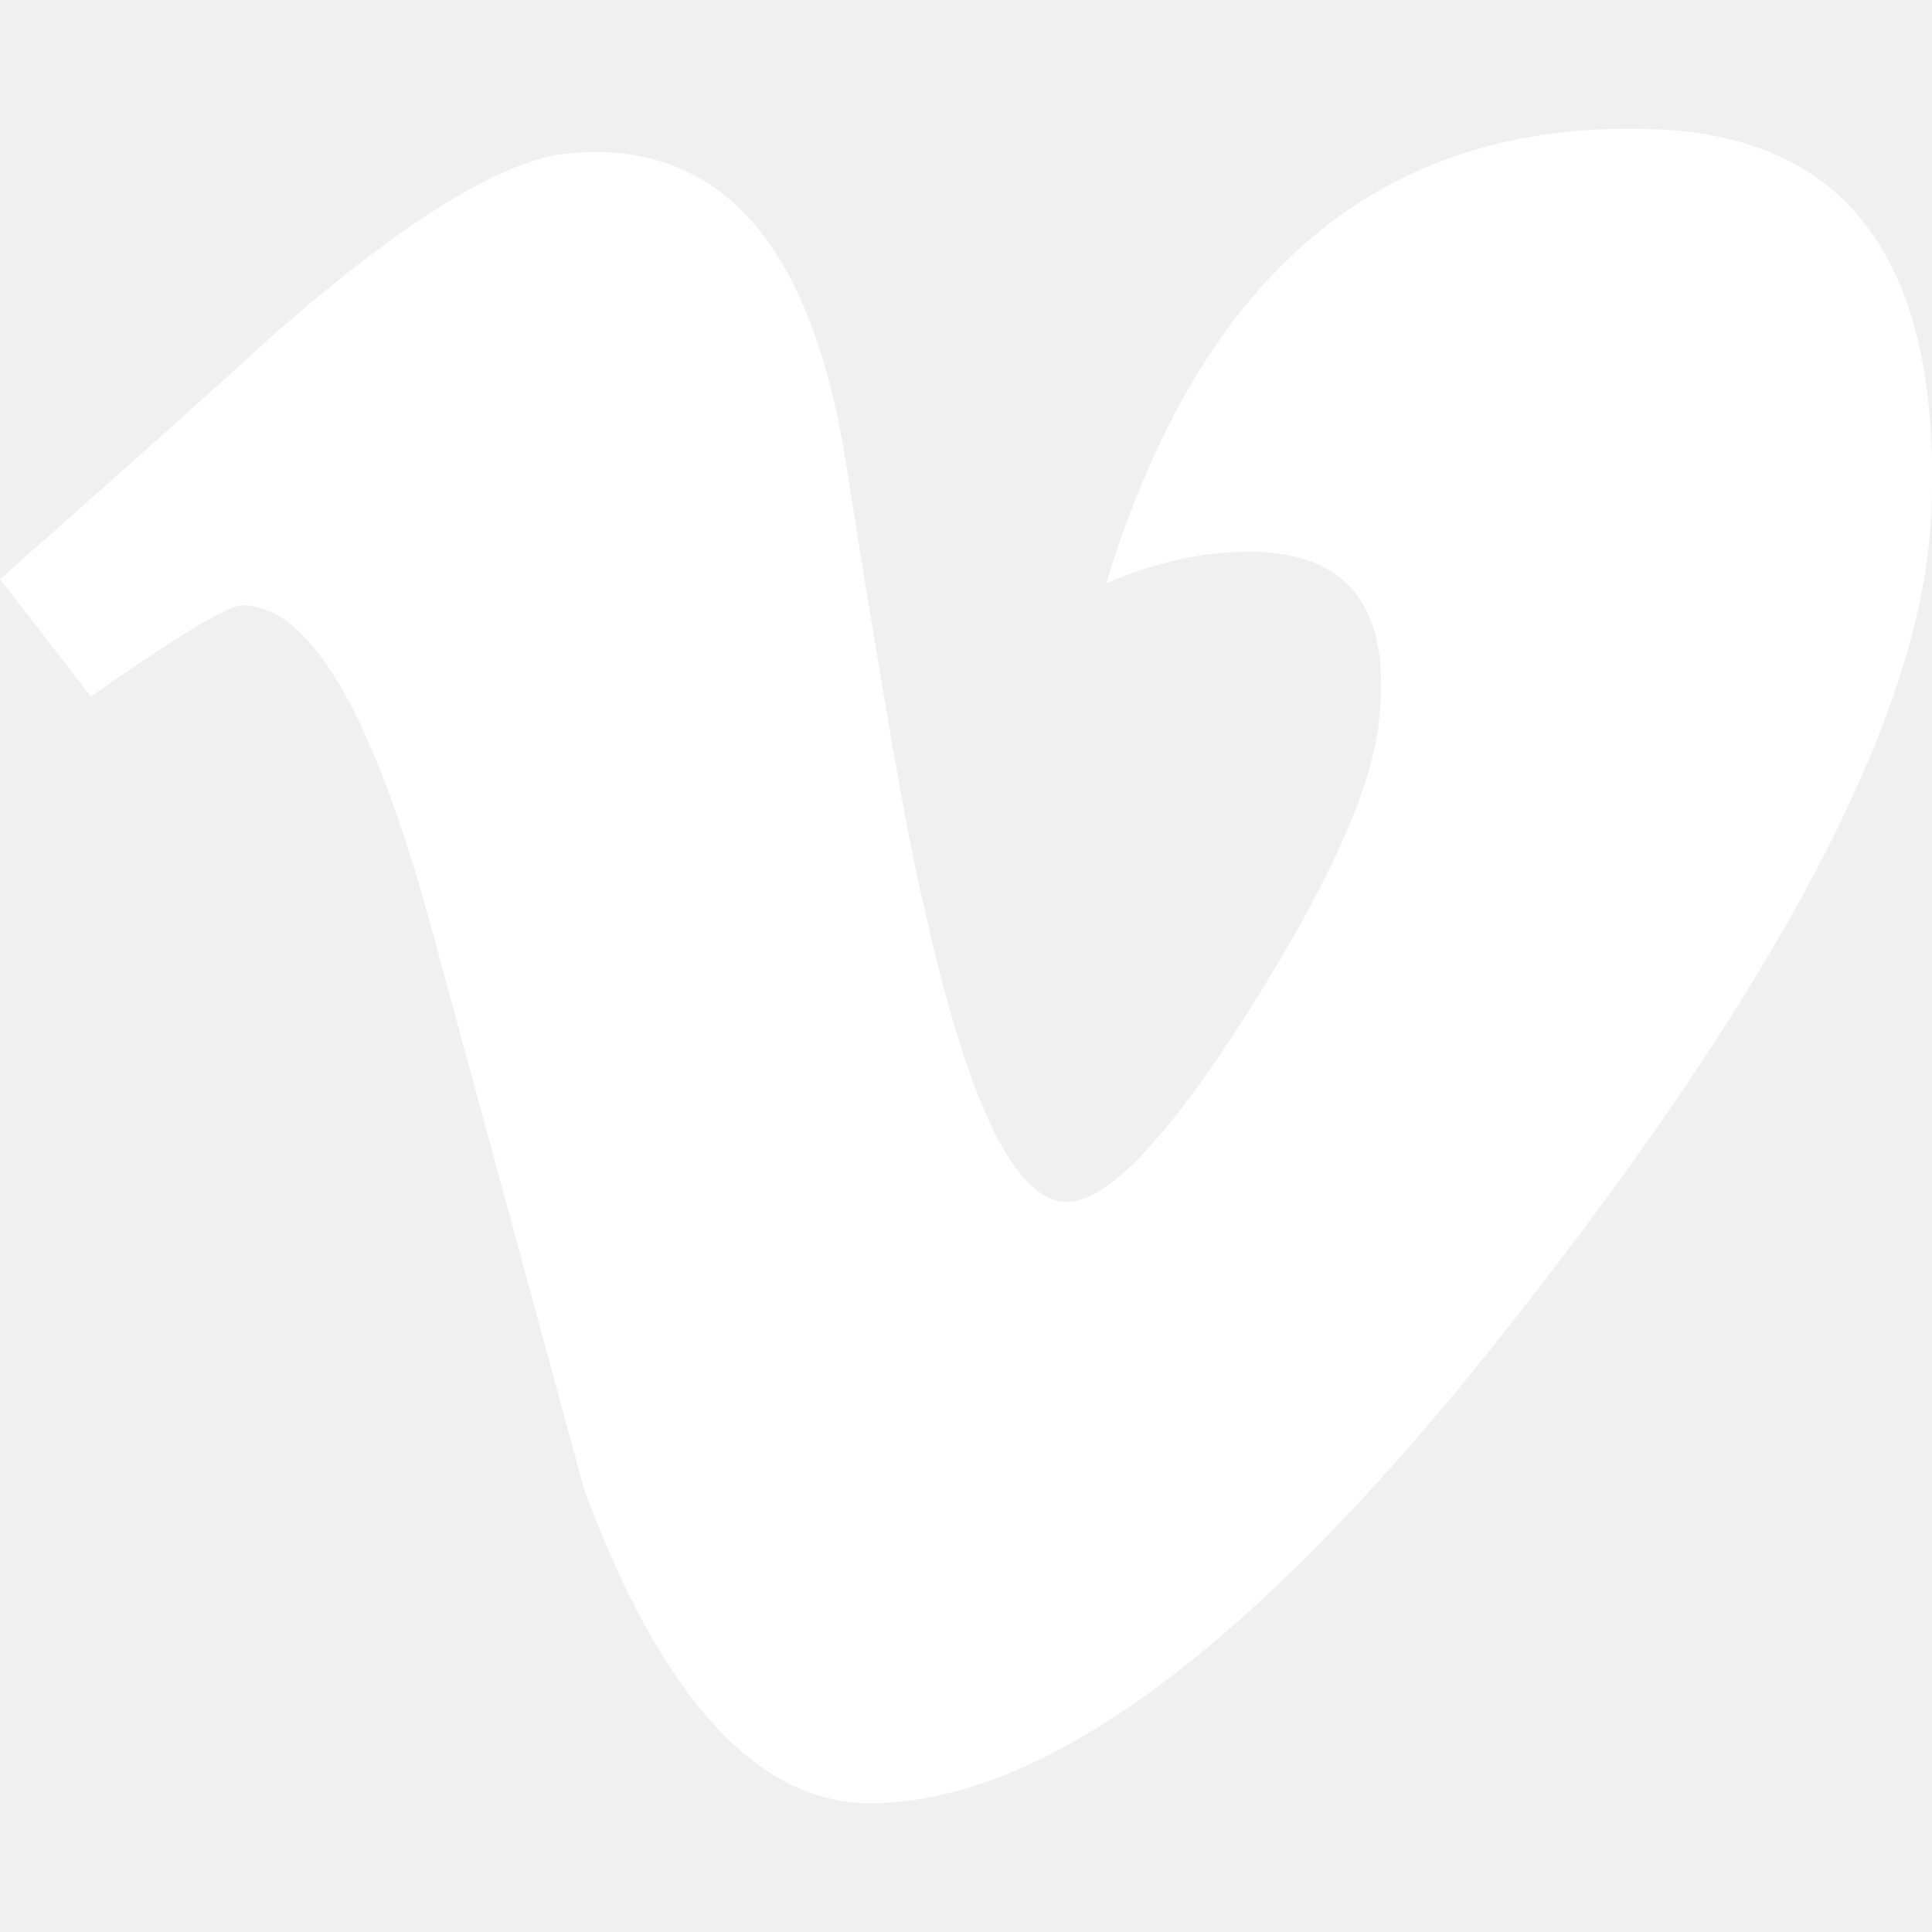
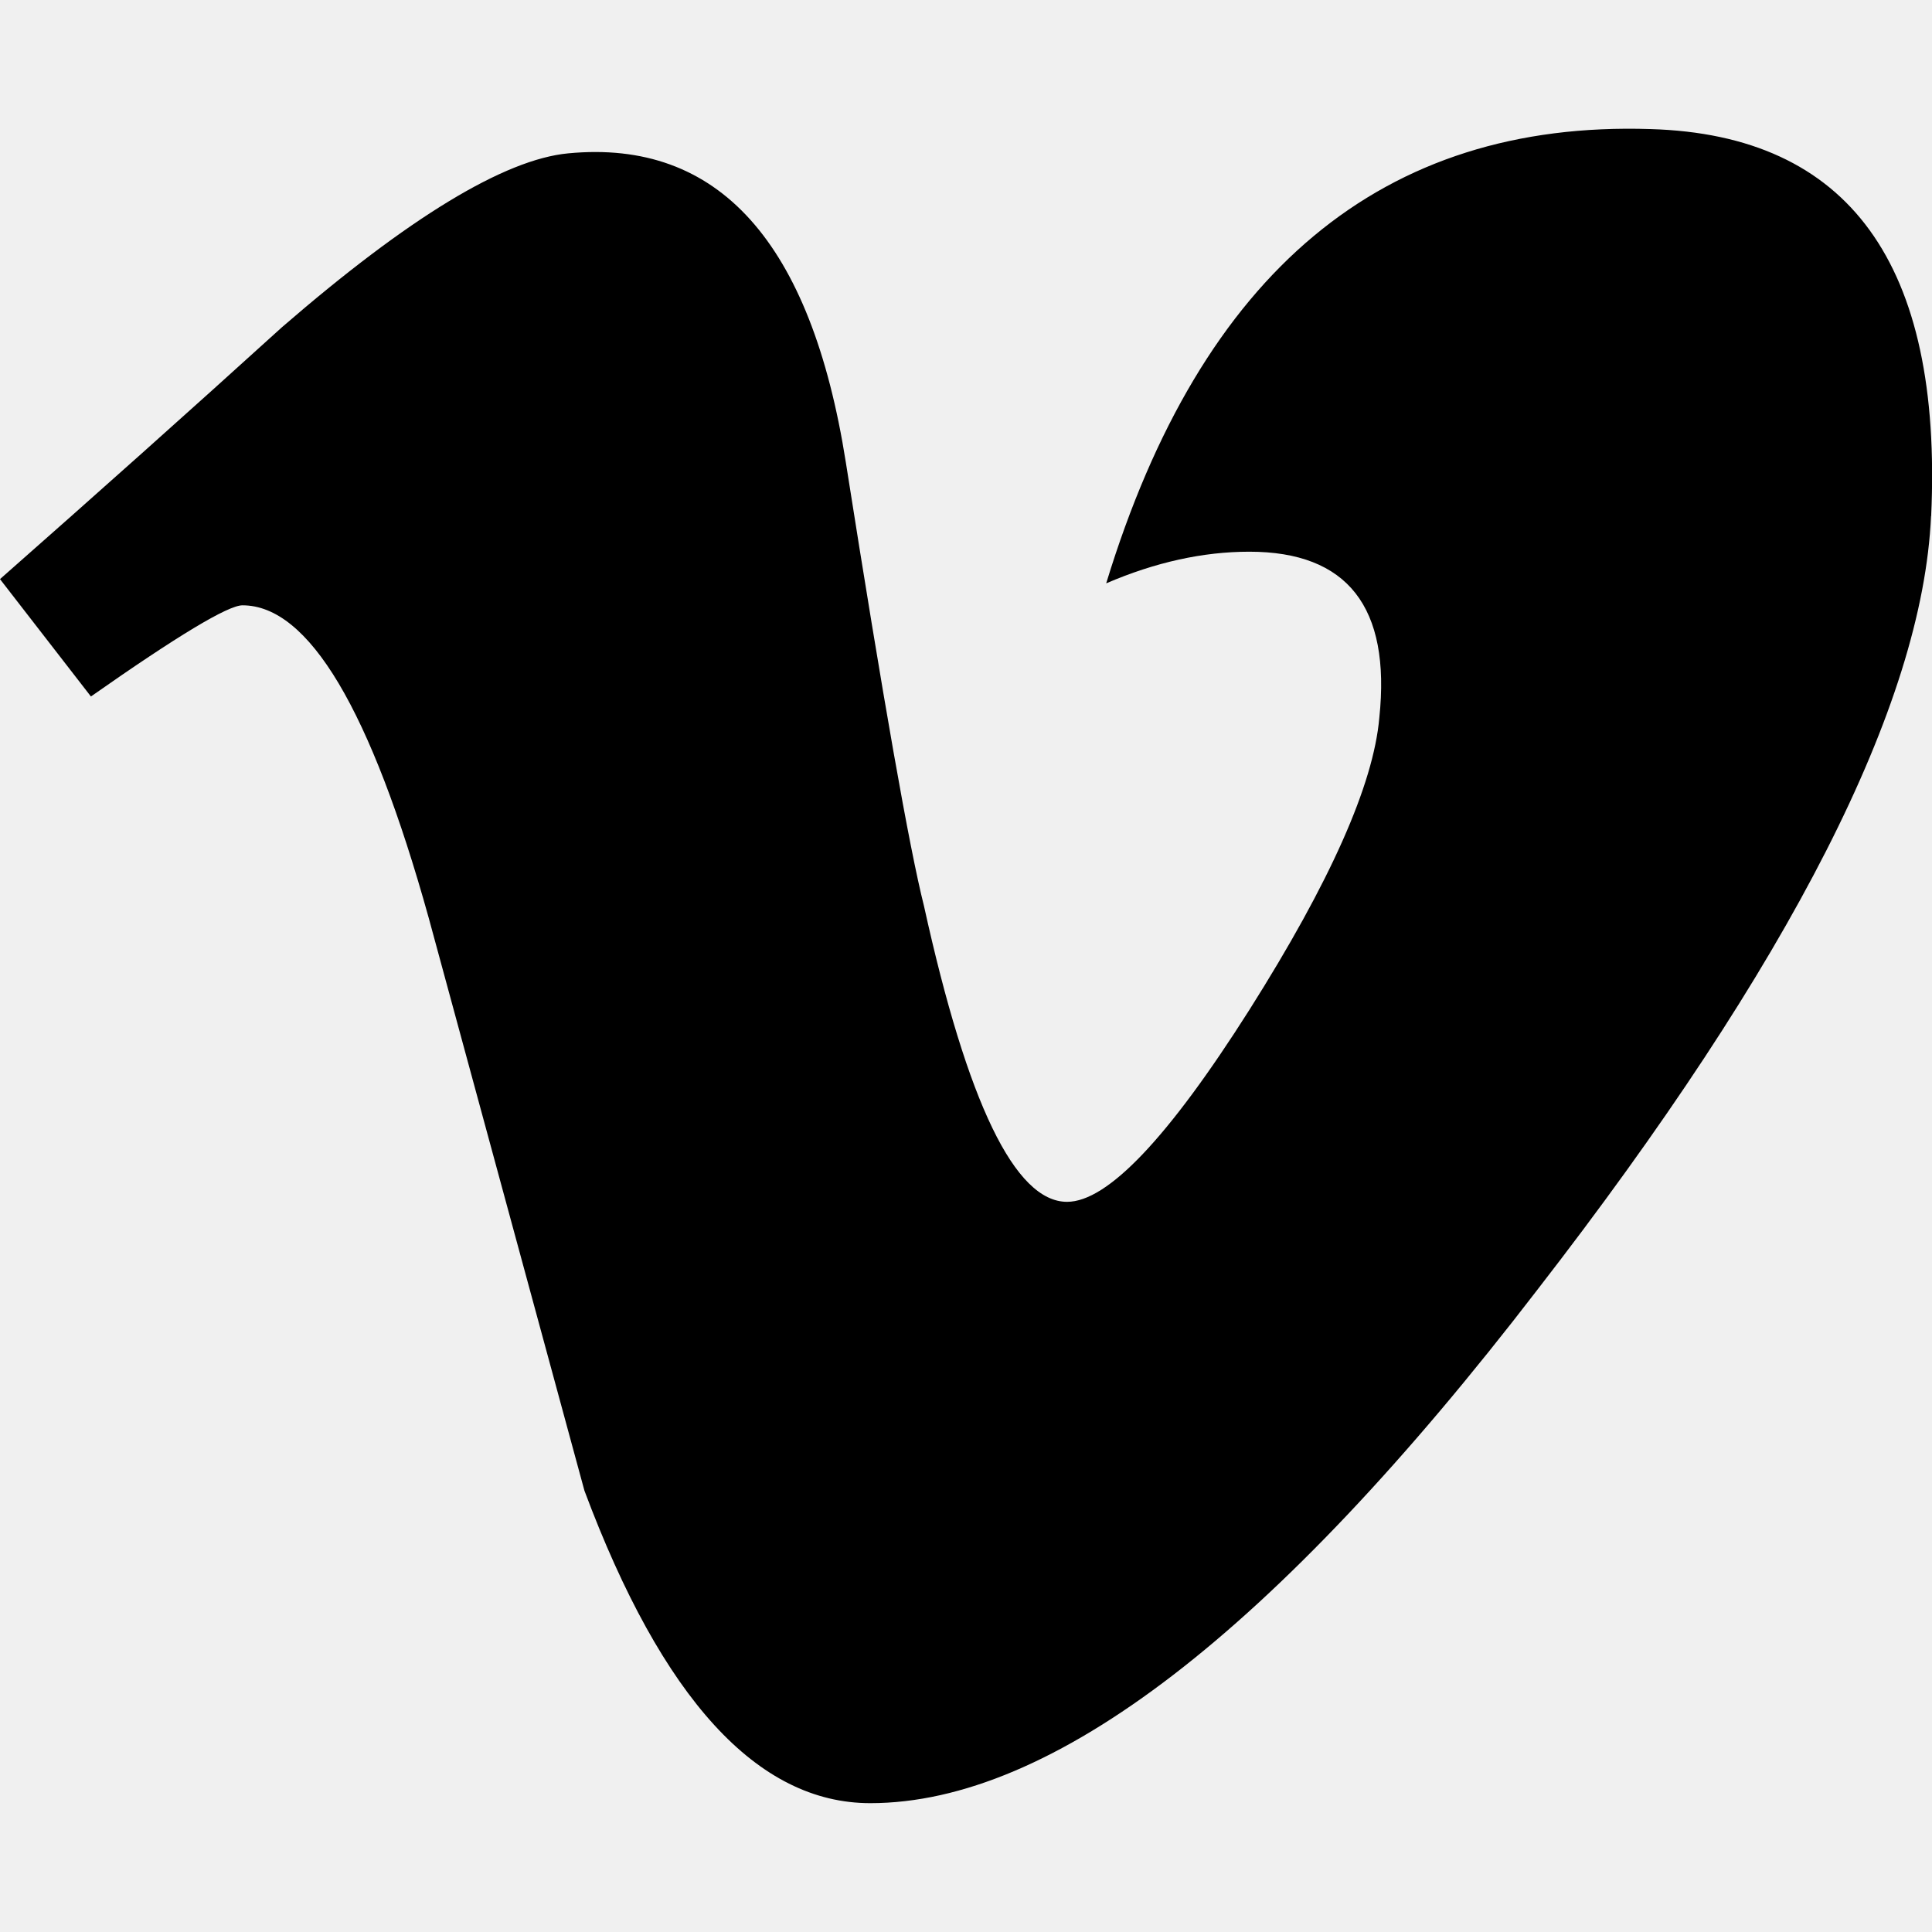
<svg xmlns="http://www.w3.org/2000/svg" viewBox="0 0 16 16" fill-rule="evenodd" clip-rule="evenodd" stroke-linejoin="round" stroke-miterlimit="1.414">
-   <path d="M15.992 4.275c-.07 1.56-1.16 3.697-3.263 6.41-2.176 2.832-4.017 4.248-5.522 4.248-.933 0-1.722-.862-2.367-2.588L3.55 7.6c-.48-1.724-.993-2.587-1.542-2.587-.12 0-.538.252-1.255.755L0 4.796C.79 4.1 1.568 3.406 2.335 2.71c1.053-.912 1.844-1.39 2.37-1.44 1.246-.12 2.012.733 2.3 2.56.31 1.97.526 3.194.647 3.673.36 1.634.754 2.45 1.185 2.45.335 0 .838-.53 1.51-1.59.67-1.06 1.028-1.866 1.076-2.42.096-.915-.263-1.374-1.077-1.374-.383 0-.778.087-1.185.262.788-2.58 2.29-3.834 4.508-3.762 1.644.048 2.42 1.116 2.324 3.205z" fill="#fff" fill-rule="nonzero" />
+   <path d="M15.992 4.275c-.07 1.56-1.16 3.697-3.263 6.41-2.176 2.832-4.017 4.248-5.522 4.248-.933 0-1.722-.862-2.367-2.588L3.55 7.6c-.48-1.724-.993-2.587-1.542-2.587-.12 0-.538.252-1.255.755L0 4.796C.79 4.1 1.568 3.406 2.335 2.71c1.053-.912 1.844-1.39 2.37-1.44 1.246-.12 2.012.733 2.3 2.56.31 1.97.526 3.194.647 3.673.36 1.634.754 2.45 1.185 2.45.335 0 .838-.53 1.51-1.59.67-1.06 1.028-1.866 1.076-2.42.096-.915-.263-1.374-1.077-1.374-.383 0-.778.087-1.185.262.788-2.58 2.29-3.834 4.508-3.762 1.644.048 2.42 1.116 2.324 3.205z" fill-rule="nonzero" />
</svg>
